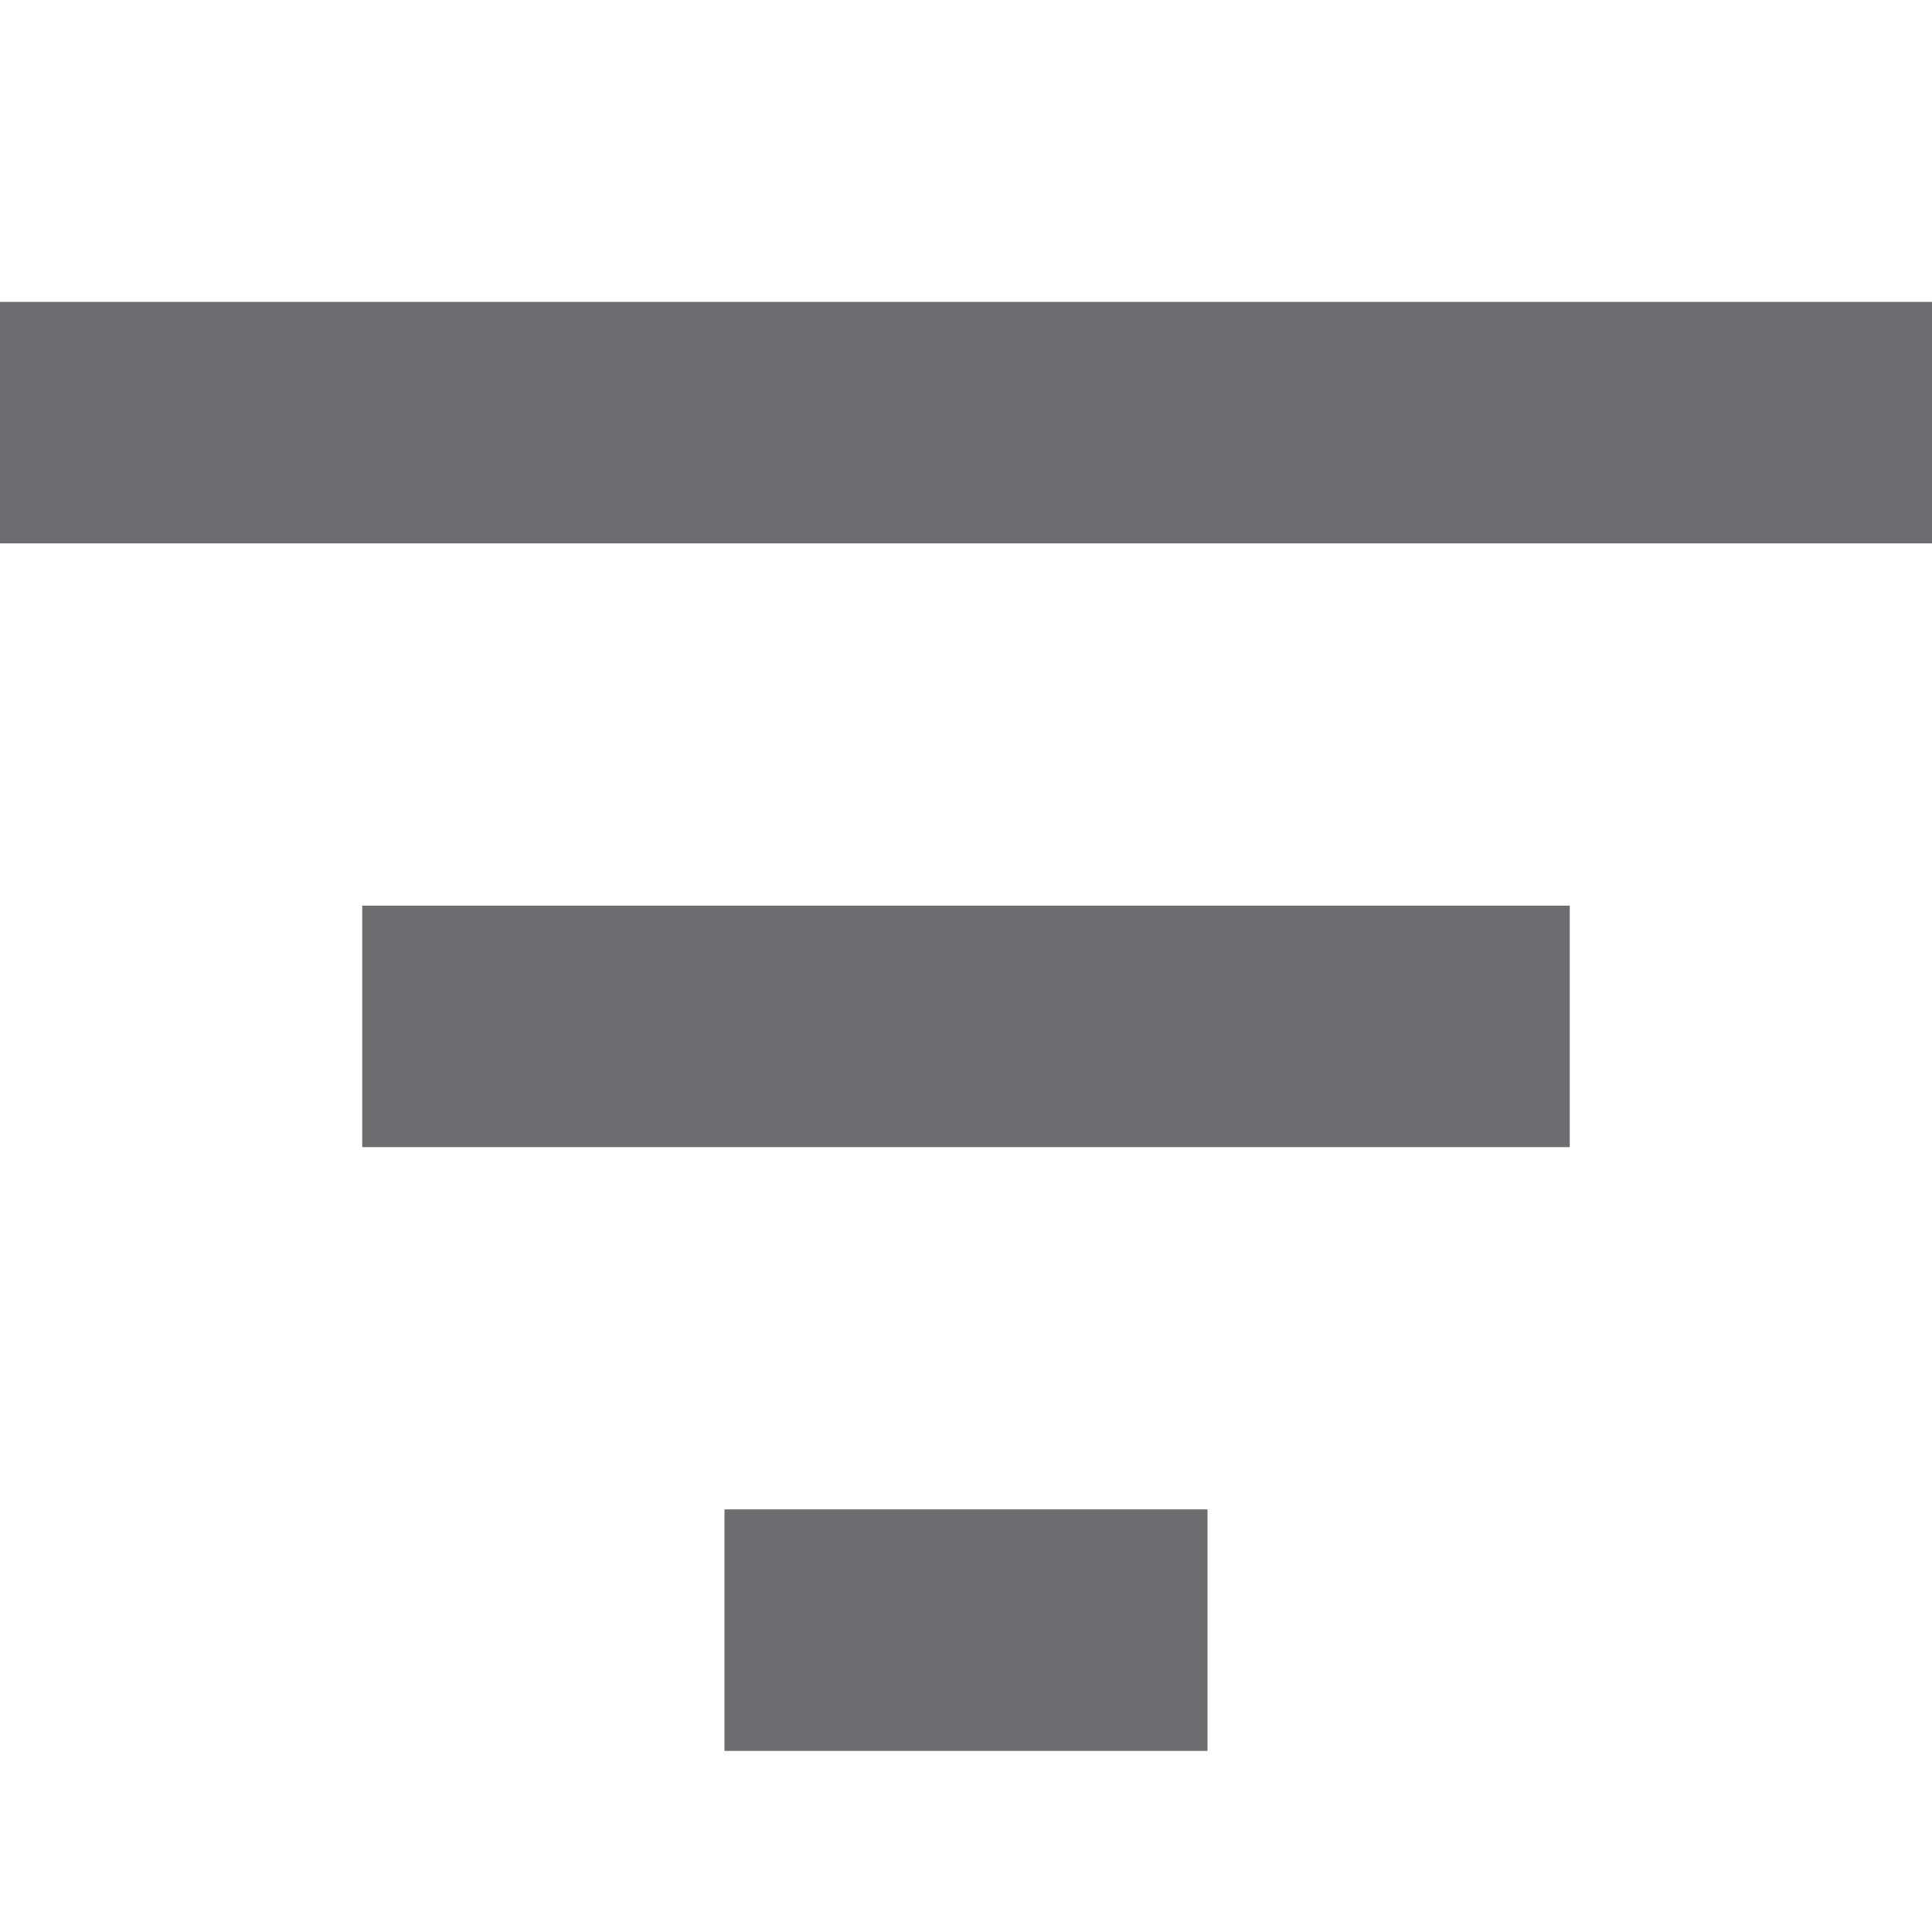
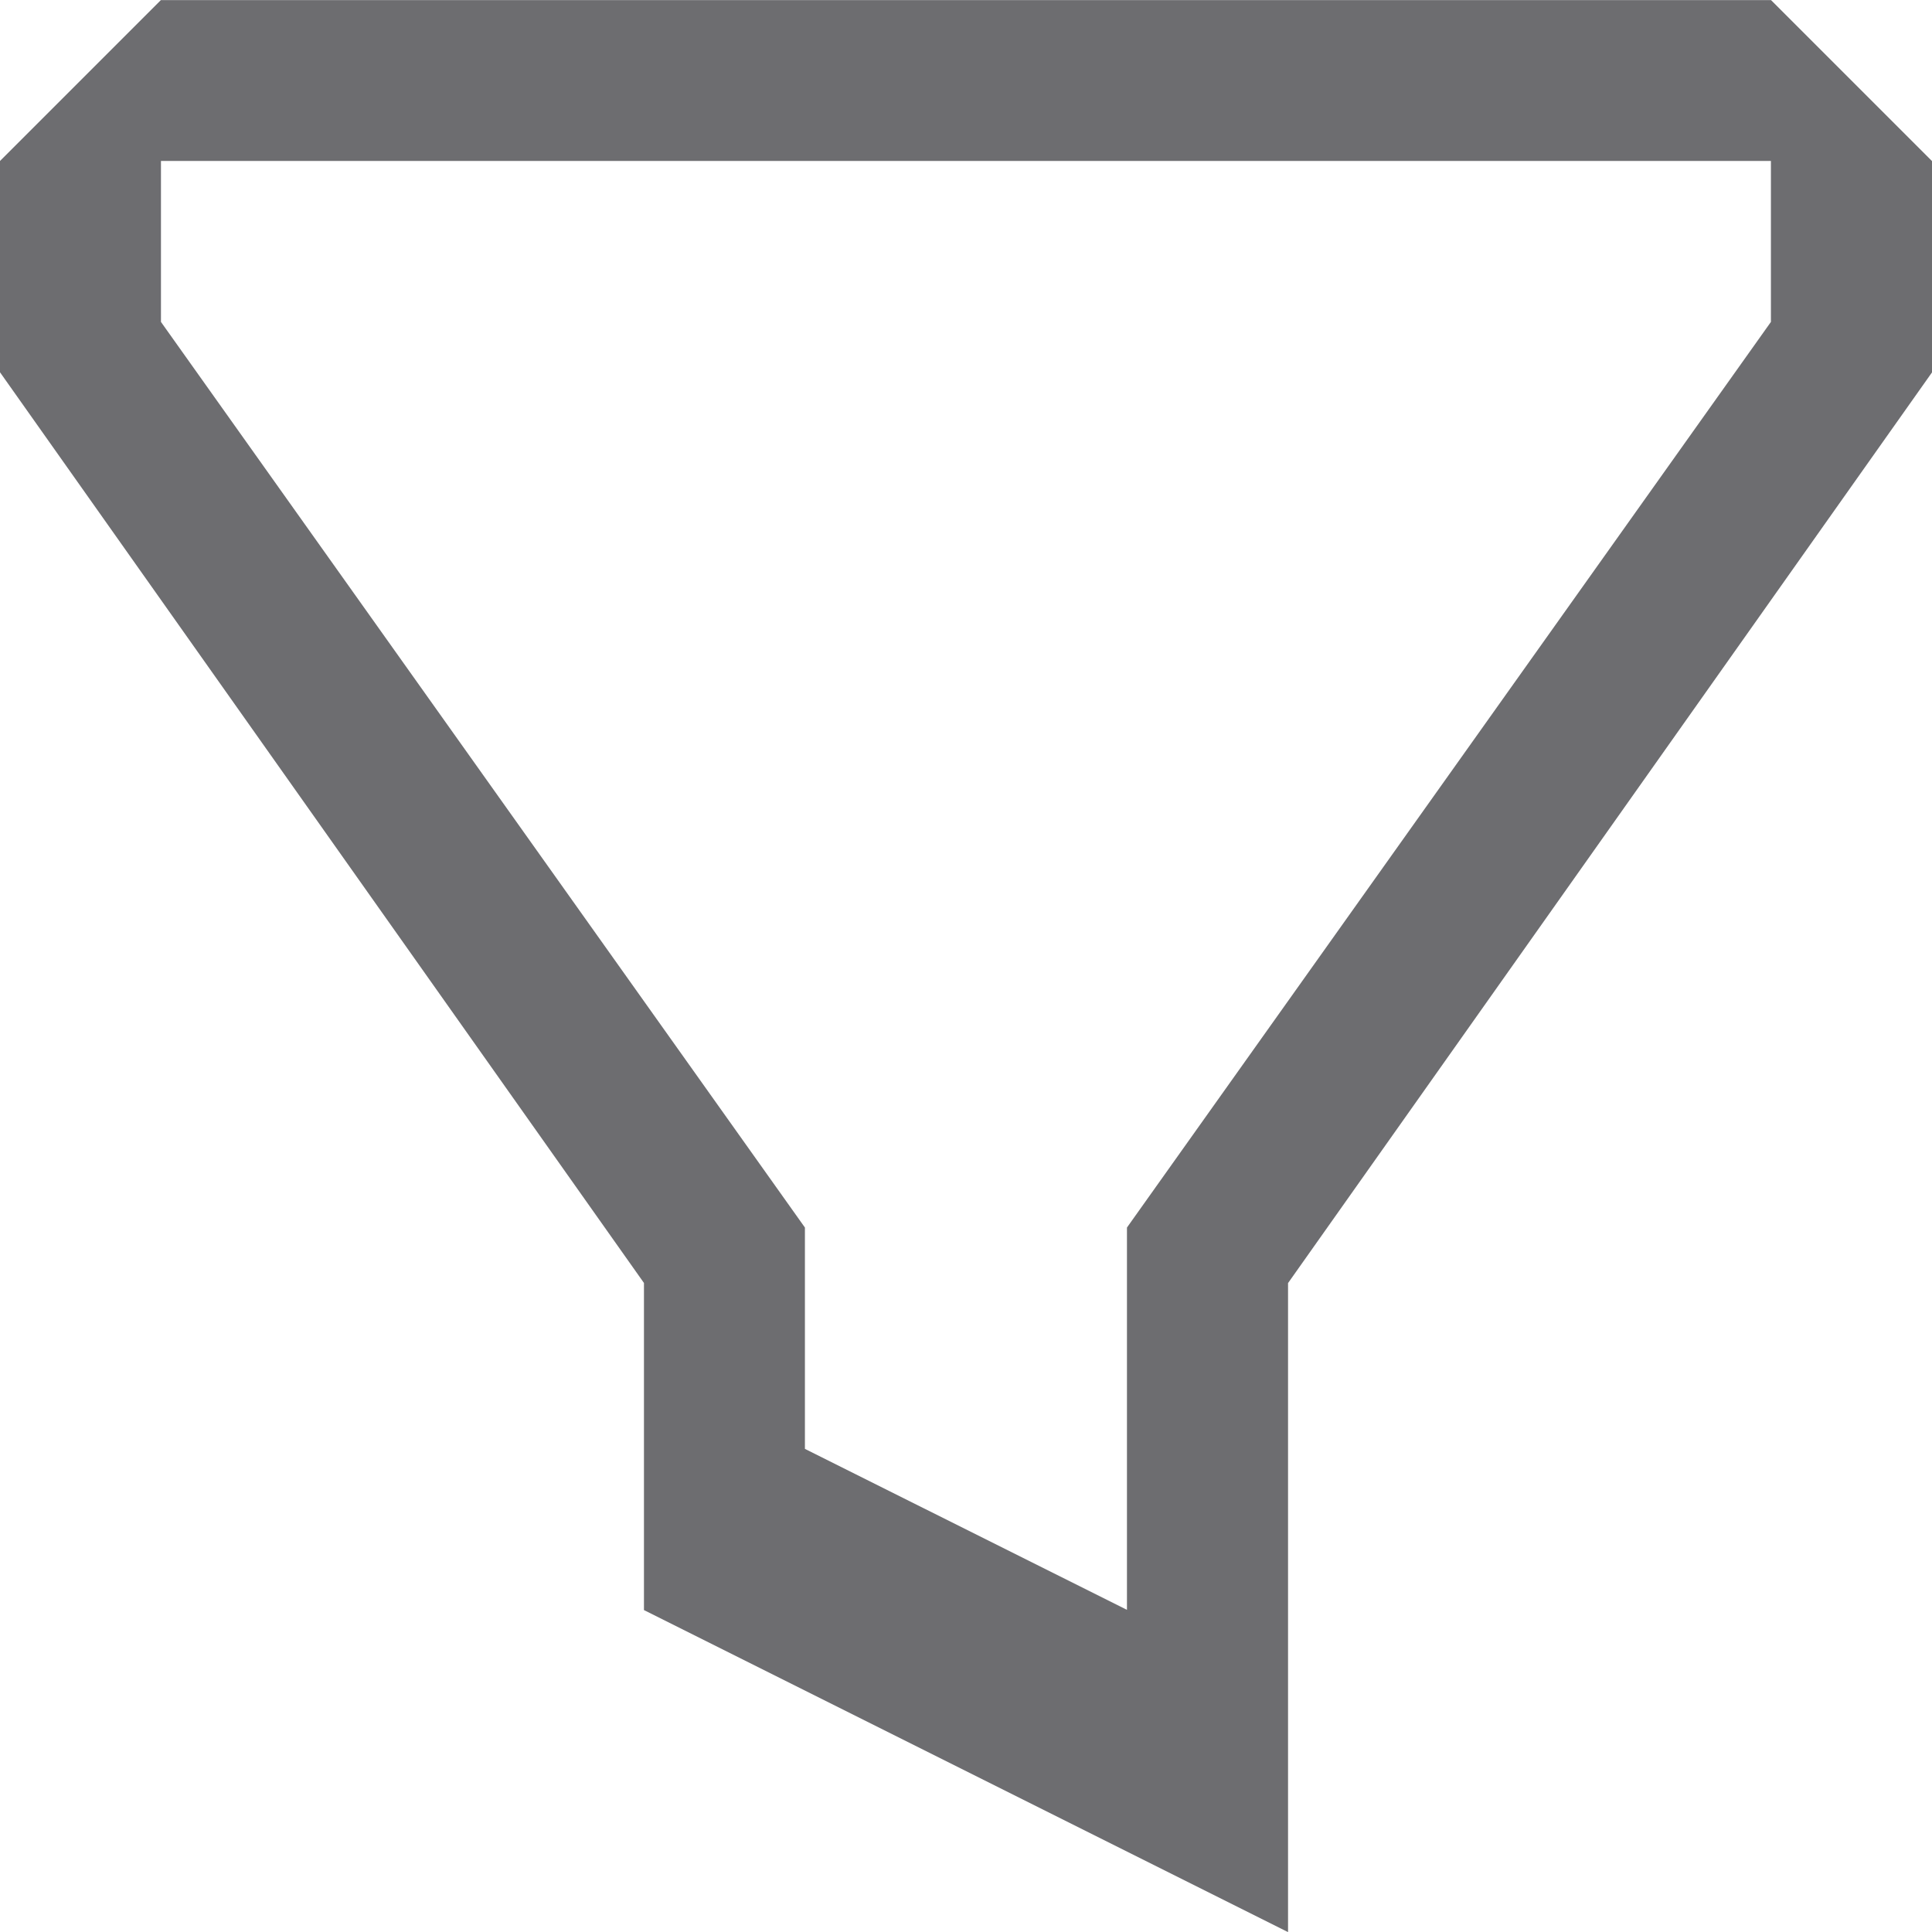
- <svg xmlns="http://www.w3.org/2000/svg" width="16" height="16" viewBox="0 0 16 16">
-   <g transform="translate(0 -1036.4)">
-     <rect style="fill:#6d6d70" height="2" width="16" y="1038.9" x="0" />
-     <rect style="fill:#6d6d70" height="2" width="10" y="1043.9" x="3" />
-     <rect style="fill:#6d6d70" height="2" width="4" y="1048.9" x="6" />
-   </g>
+ <svg xmlns="http://www.w3.org/2000/svg" version="1.1" width="16" height="16" viewBox="0 0 16 16">
+   <path style="fill:#6d6d70" d="m1.333 0-1.333 1.333v1.333.417l5.333 7.542v.042 2.667l5.334 2.667v-5.333-.042l5.333-7.542v-1.75l-1.333-1.333h-5.334-2.333-5.667zm0 1.333h5.667 2.333 5.333v1.333l-5.333 7.5v.5 1.333 1.333l-2.667-1.333v-1.333-.5l-5.333-7.5v-1.333z" />
</svg>
